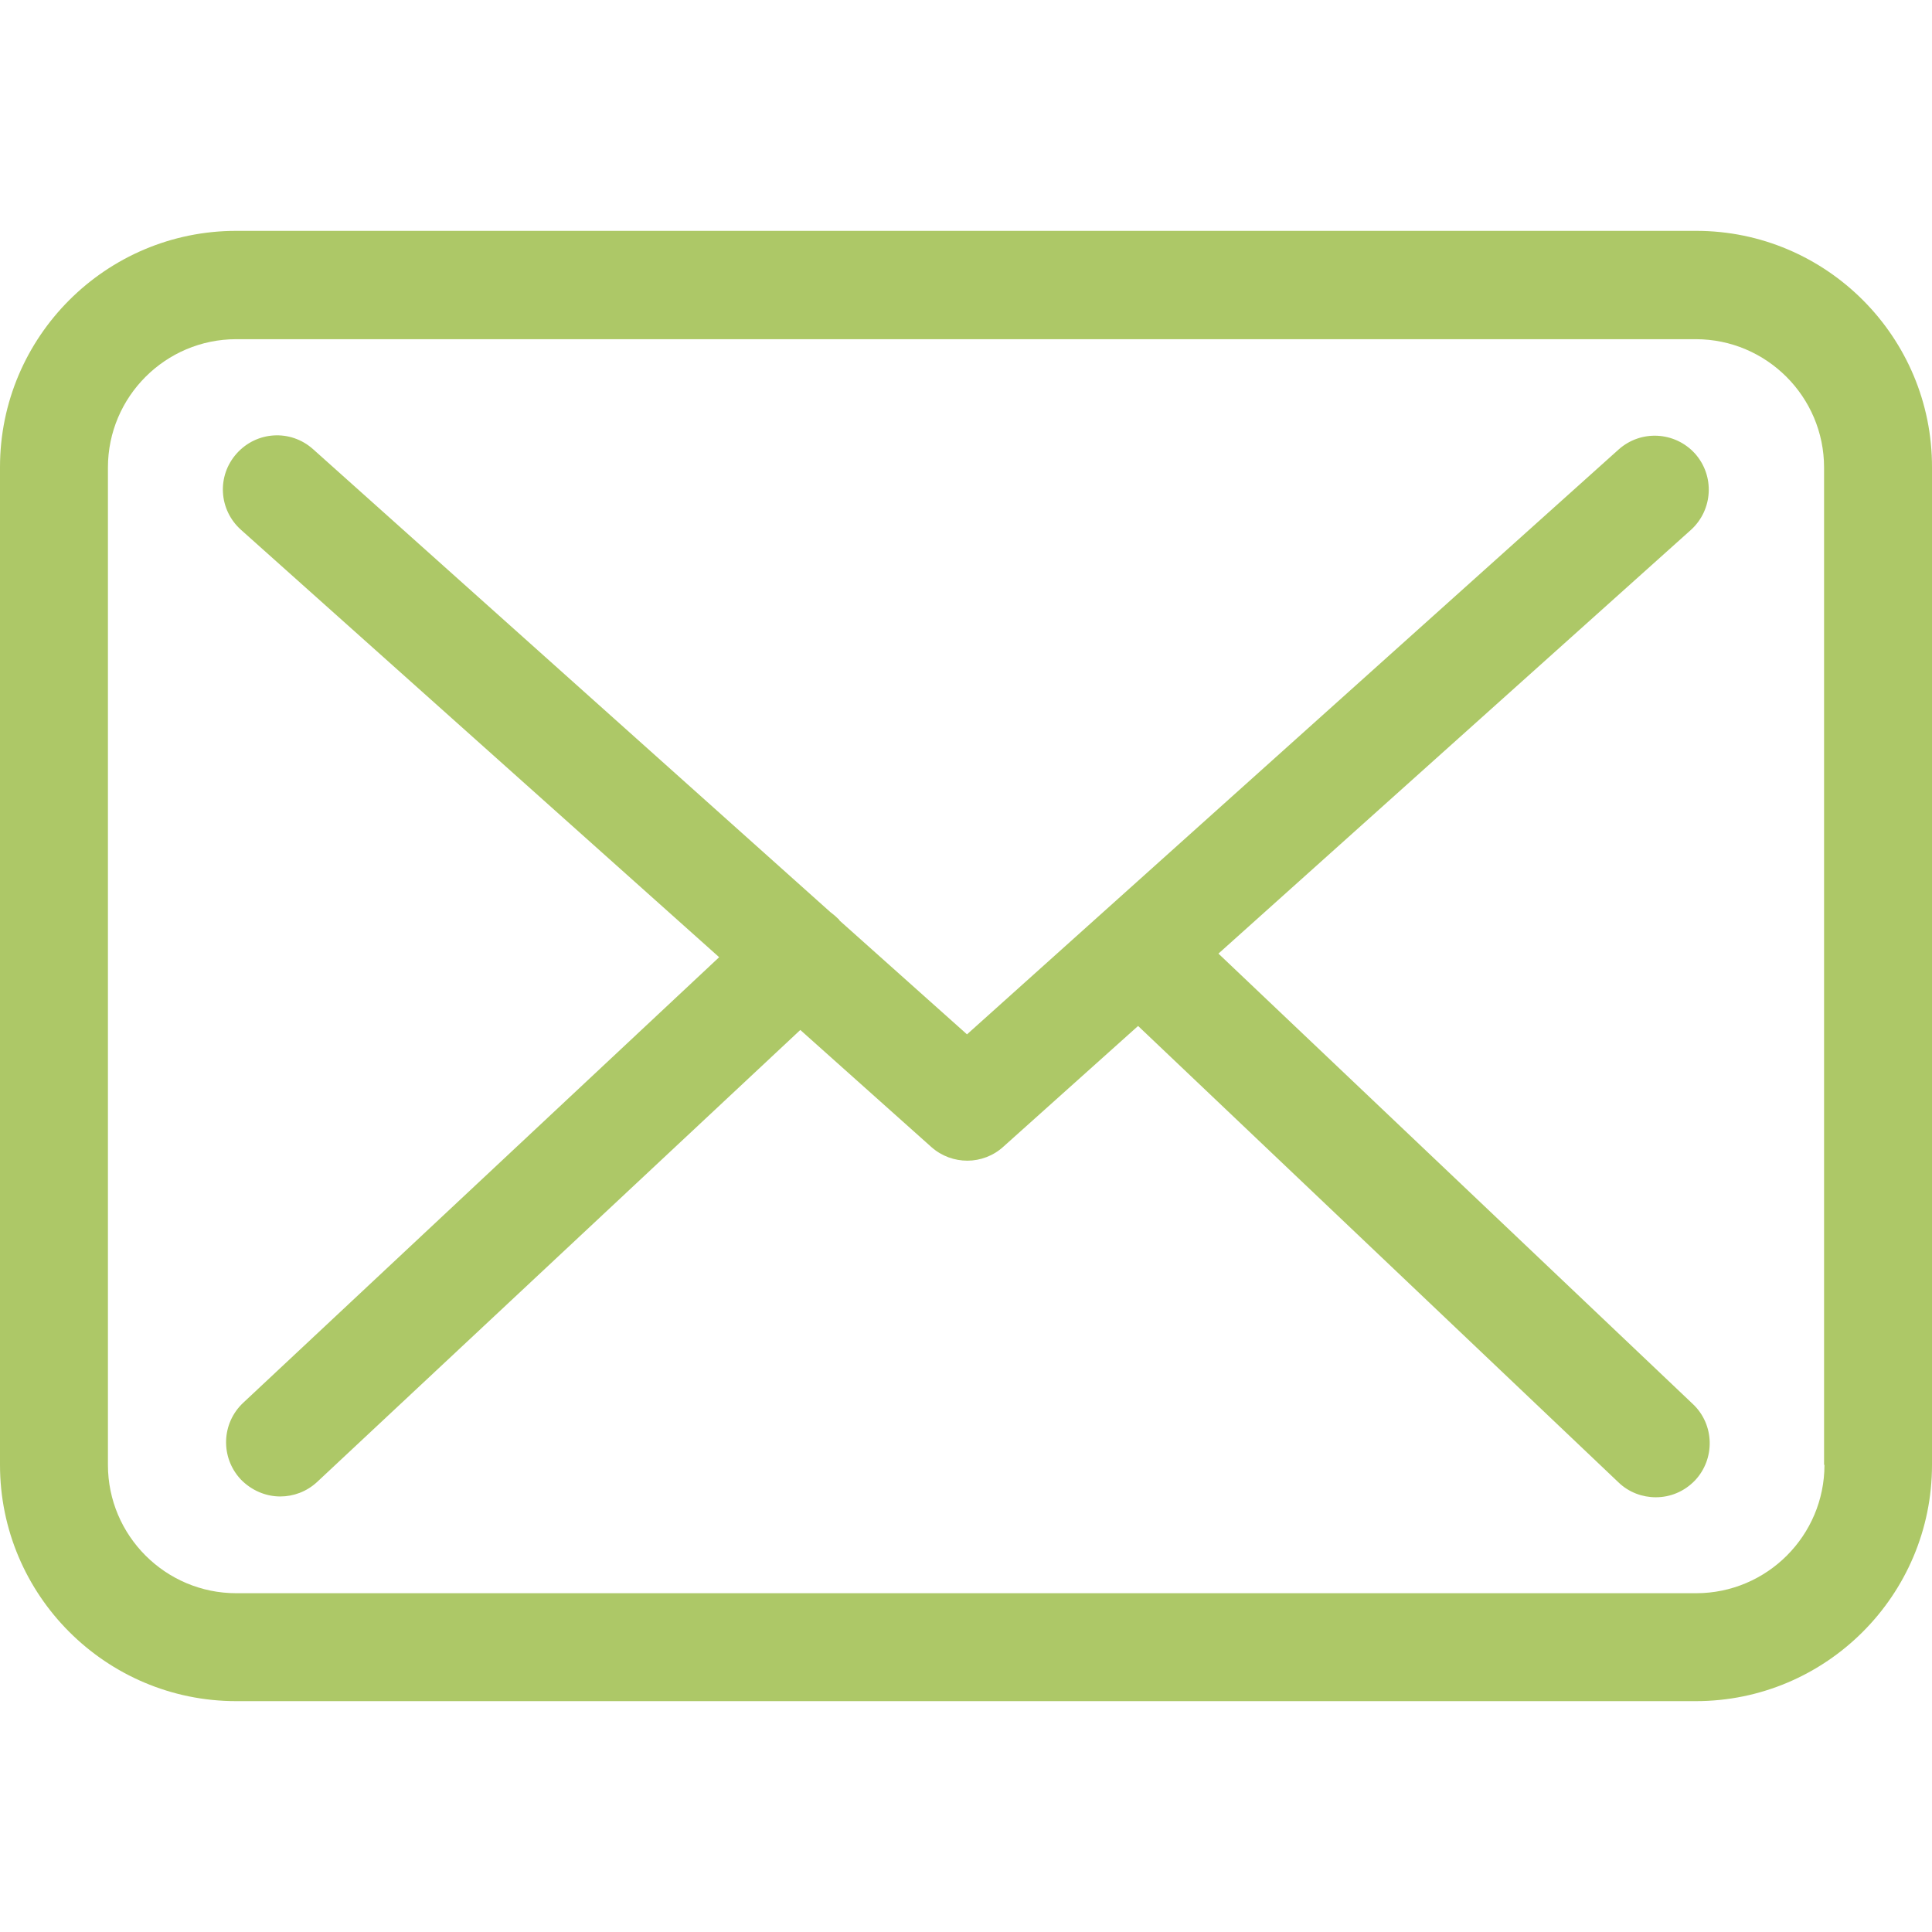
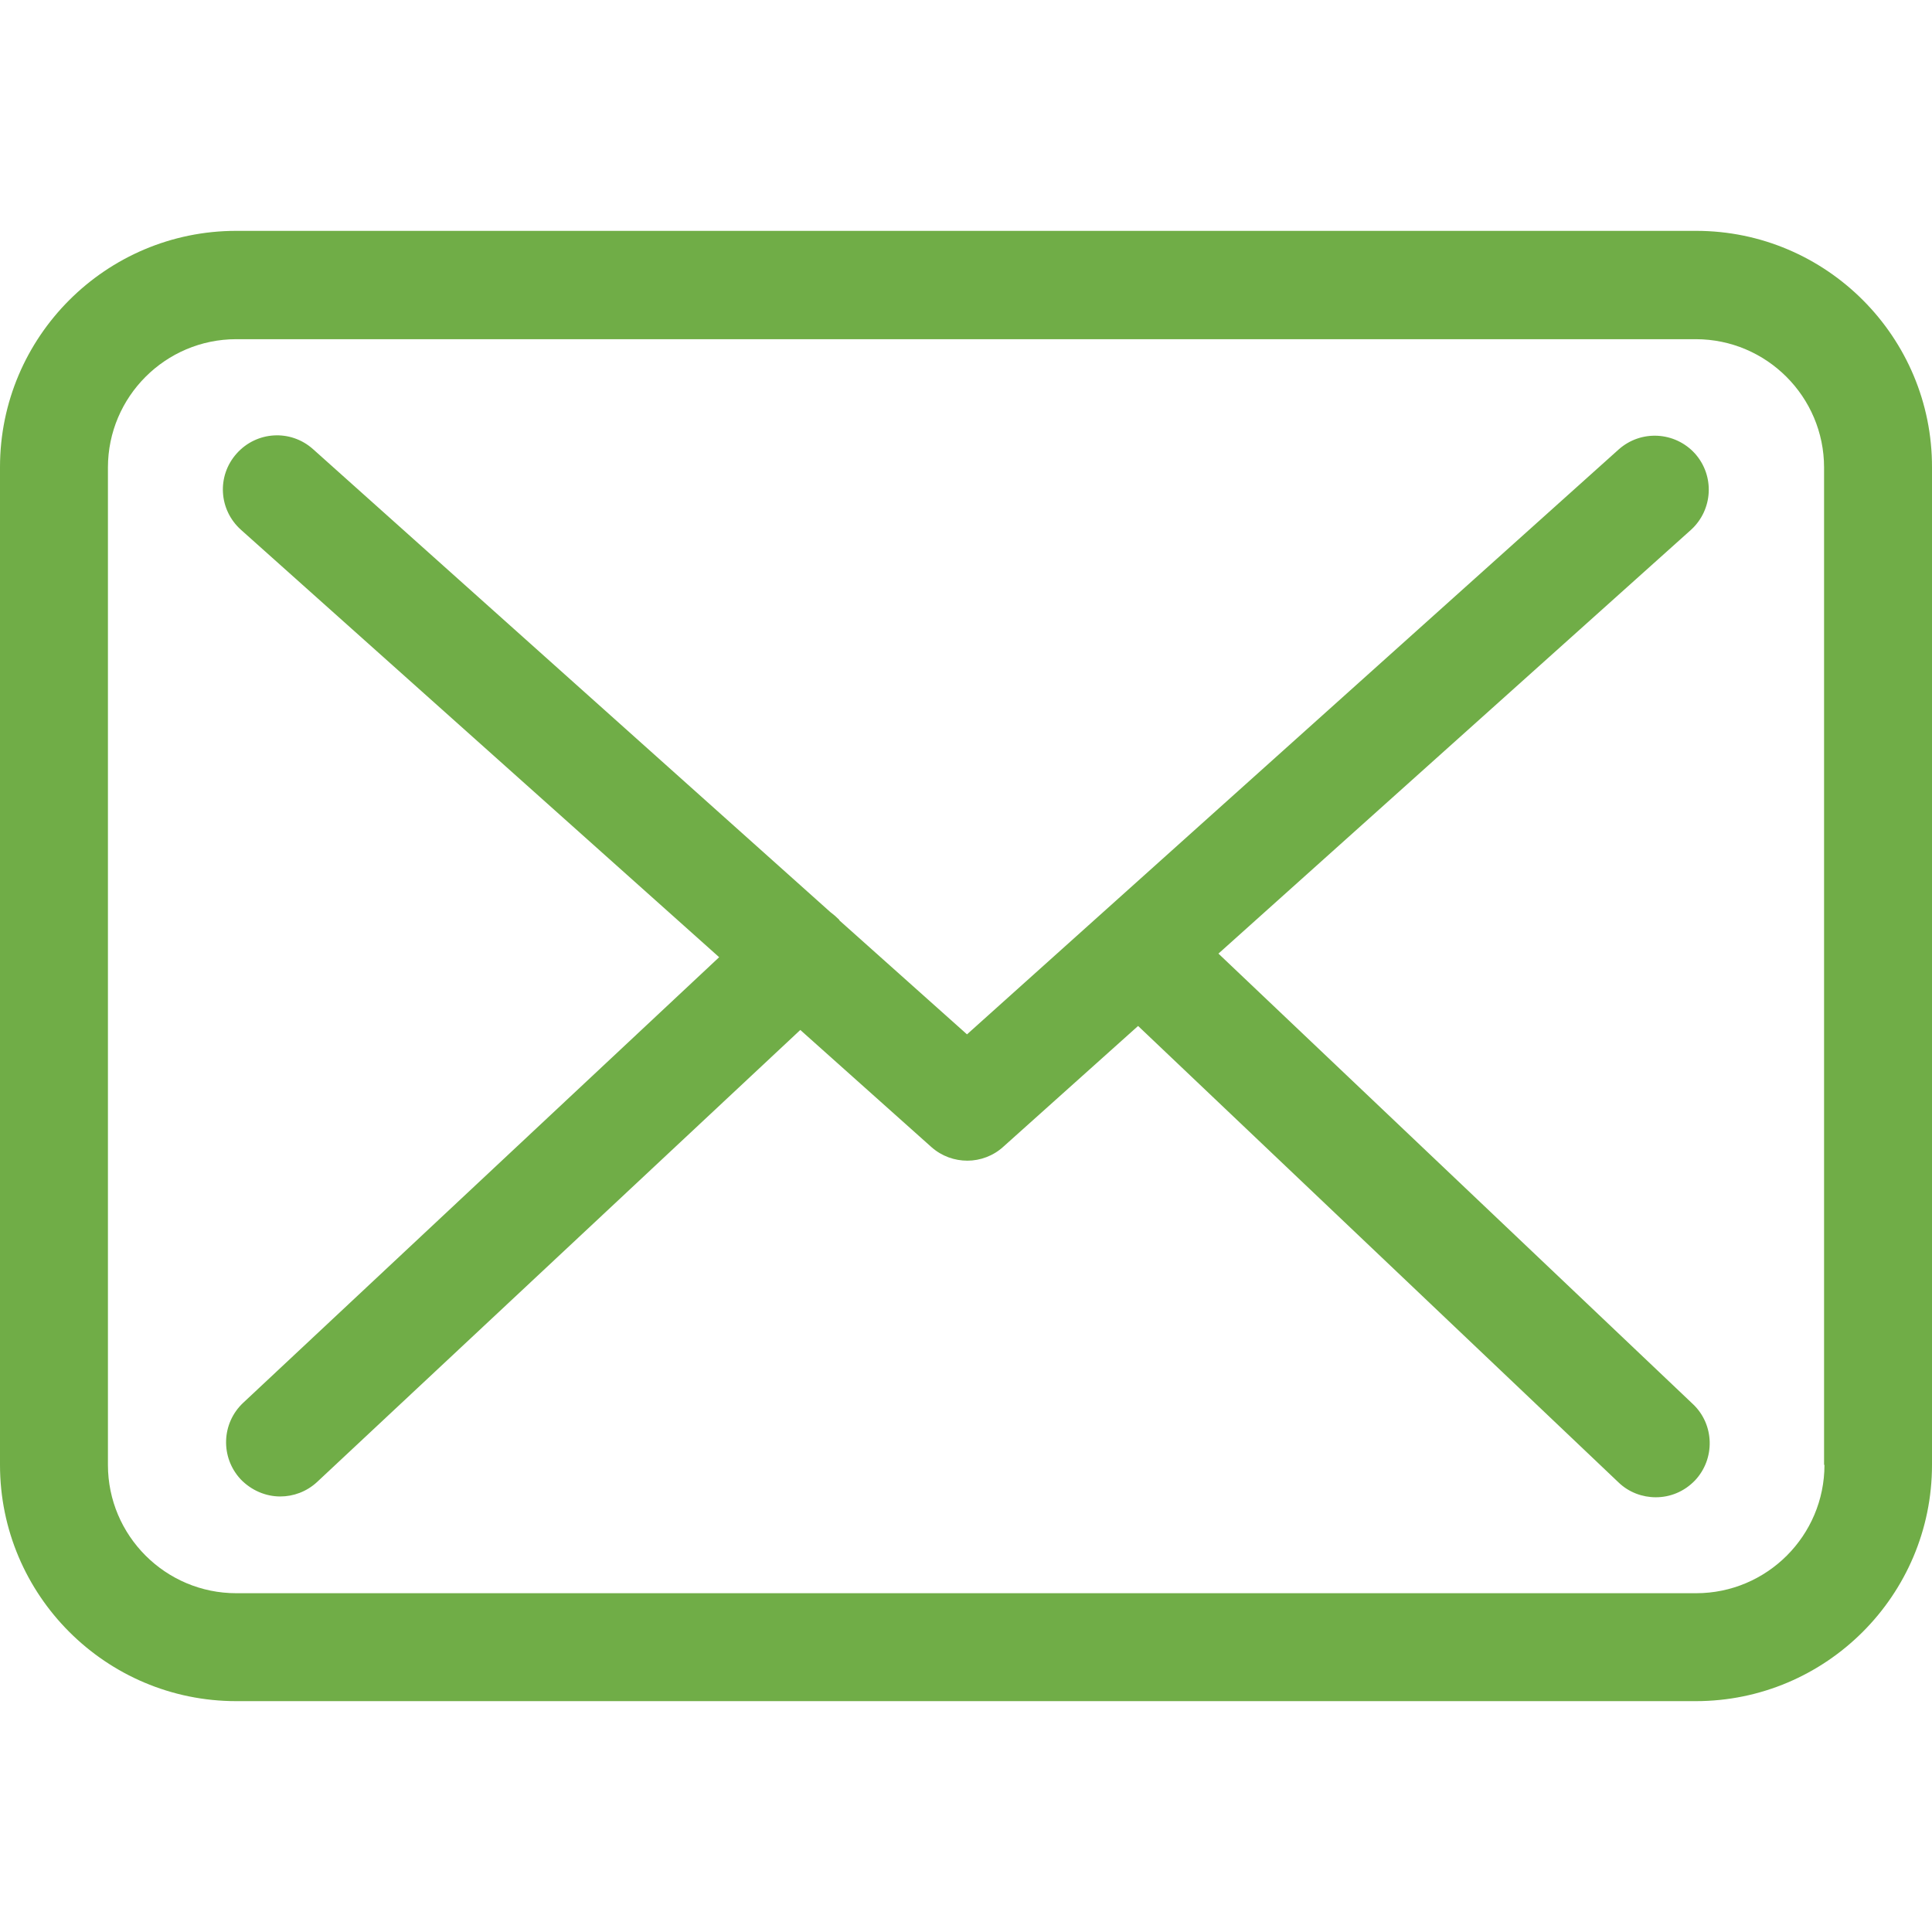
<svg xmlns="http://www.w3.org/2000/svg" version="1.1" id="Capa_1" x="0px" y="0px" viewBox="0 0 483.3 483.3" style="enable-background:new 0 0 483.3 483.3;" xml:space="preserve" width="512px" height="512px">
  <g>
    <g>
-       <path d="M424.3,57.75H59.1c-32.6,0-59.1,26.5-59.1,59.1v249.6c0,32.6,26.5,59.1,59.1,59.1h365.1c32.6,0,59.1-26.5,59.1-59.1    v-249.5C483.4,84.35,456.9,57.75,424.3,57.75z M456.4,366.45c0,17.7-14.4,32.1-32.1,32.1H59.1c-17.7,0-32.1-14.4-32.1-32.1v-249.5    c0-17.7,14.4-32.1,32.1-32.1h365.1c17.7,0,32.1,14.4,32.1,32.1v249.5H456.4z" fill="#adc867" />
-       <path d="M304.8,238.55l118.2-106c5.5-5,6-13.5,1-19.1c-5-5.5-13.5-6-19.1-1l-163,146.3l-31.8-28.4c-0.1-0.1-0.2-0.2-0.2-0.3    c-0.7-0.7-1.4-1.3-2.2-1.9L78.3,112.35c-5.6-5-14.1-4.5-19.1,1.1c-5,5.6-4.5,14.1,1.1,19.1l119.6,106.9L60.8,350.95    c-5.4,5.1-5.7,13.6-0.6,19.1c2.7,2.8,6.3,4.3,9.9,4.3c3.3,0,6.6-1.2,9.2-3.6l120.9-113.1l32.8,29.3c2.6,2.3,5.8,3.4,9,3.4    c3.2,0,6.5-1.2,9-3.5l33.7-30.2l120.2,114.2c2.6,2.5,6,3.7,9.3,3.7c3.6,0,7.1-1.4,9.8-4.2c5.1-5.4,4.9-14-0.5-19.1L304.8,238.55z" fill="#adc867" />
+       <path d="M424.3,57.75H59.1c-32.6,0-59.1,26.5-59.1,59.1v249.6c0,32.6,26.5,59.1,59.1,59.1h365.1c32.6,0,59.1-26.5,59.1-59.1    v-249.5C483.4,84.35,456.9,57.75,424.3,57.75z M456.4,366.45c0,17.7-14.4,32.1-32.1,32.1H59.1c-17.7,0-32.1-14.4-32.1-32.1v-249.5    c0-17.7,14.4-32.1,32.1-32.1h365.1c17.7,0,32.1,14.4,32.1,32.1v249.5H456.4z" fill="#70AD47" />
+       <path d="M304.8,238.55l118.2-106c5.5-5,6-13.5,1-19.1c-5-5.5-13.5-6-19.1-1l-163,146.3l-31.8-28.4c-0.1-0.1-0.2-0.2-0.2-0.3    c-0.7-0.7-1.4-1.3-2.2-1.9L78.3,112.35c-5.6-5-14.1-4.5-19.1,1.1c-5,5.6-4.5,14.1,1.1,19.1l119.6,106.9L60.8,350.95    c-5.4,5.1-5.7,13.6-0.6,19.1c2.7,2.8,6.3,4.3,9.9,4.3c3.3,0,6.6-1.2,9.2-3.6l120.9-113.1l32.8,29.3c2.6,2.3,5.8,3.4,9,3.4    c3.2,0,6.5-1.2,9-3.5l33.7-30.2l120.2,114.2c2.6,2.5,6,3.7,9.3,3.7c3.6,0,7.1-1.4,9.8-4.2c5.1-5.4,4.9-14-0.5-19.1L304.8,238.55z" fill="#70AD47" />
    </g>
  </g>
  <g>
</g>
  <g>
</g>
  <g>
</g>
  <g>
</g>
  <g>
</g>
  <g>
</g>
  <g>
</g>
  <g>
</g>
  <g>
</g>
  <g>
</g>
  <g>
</g>
  <g>
</g>
  <g>
</g>
  <g>
</g>
  <g>
</g>
</svg>
